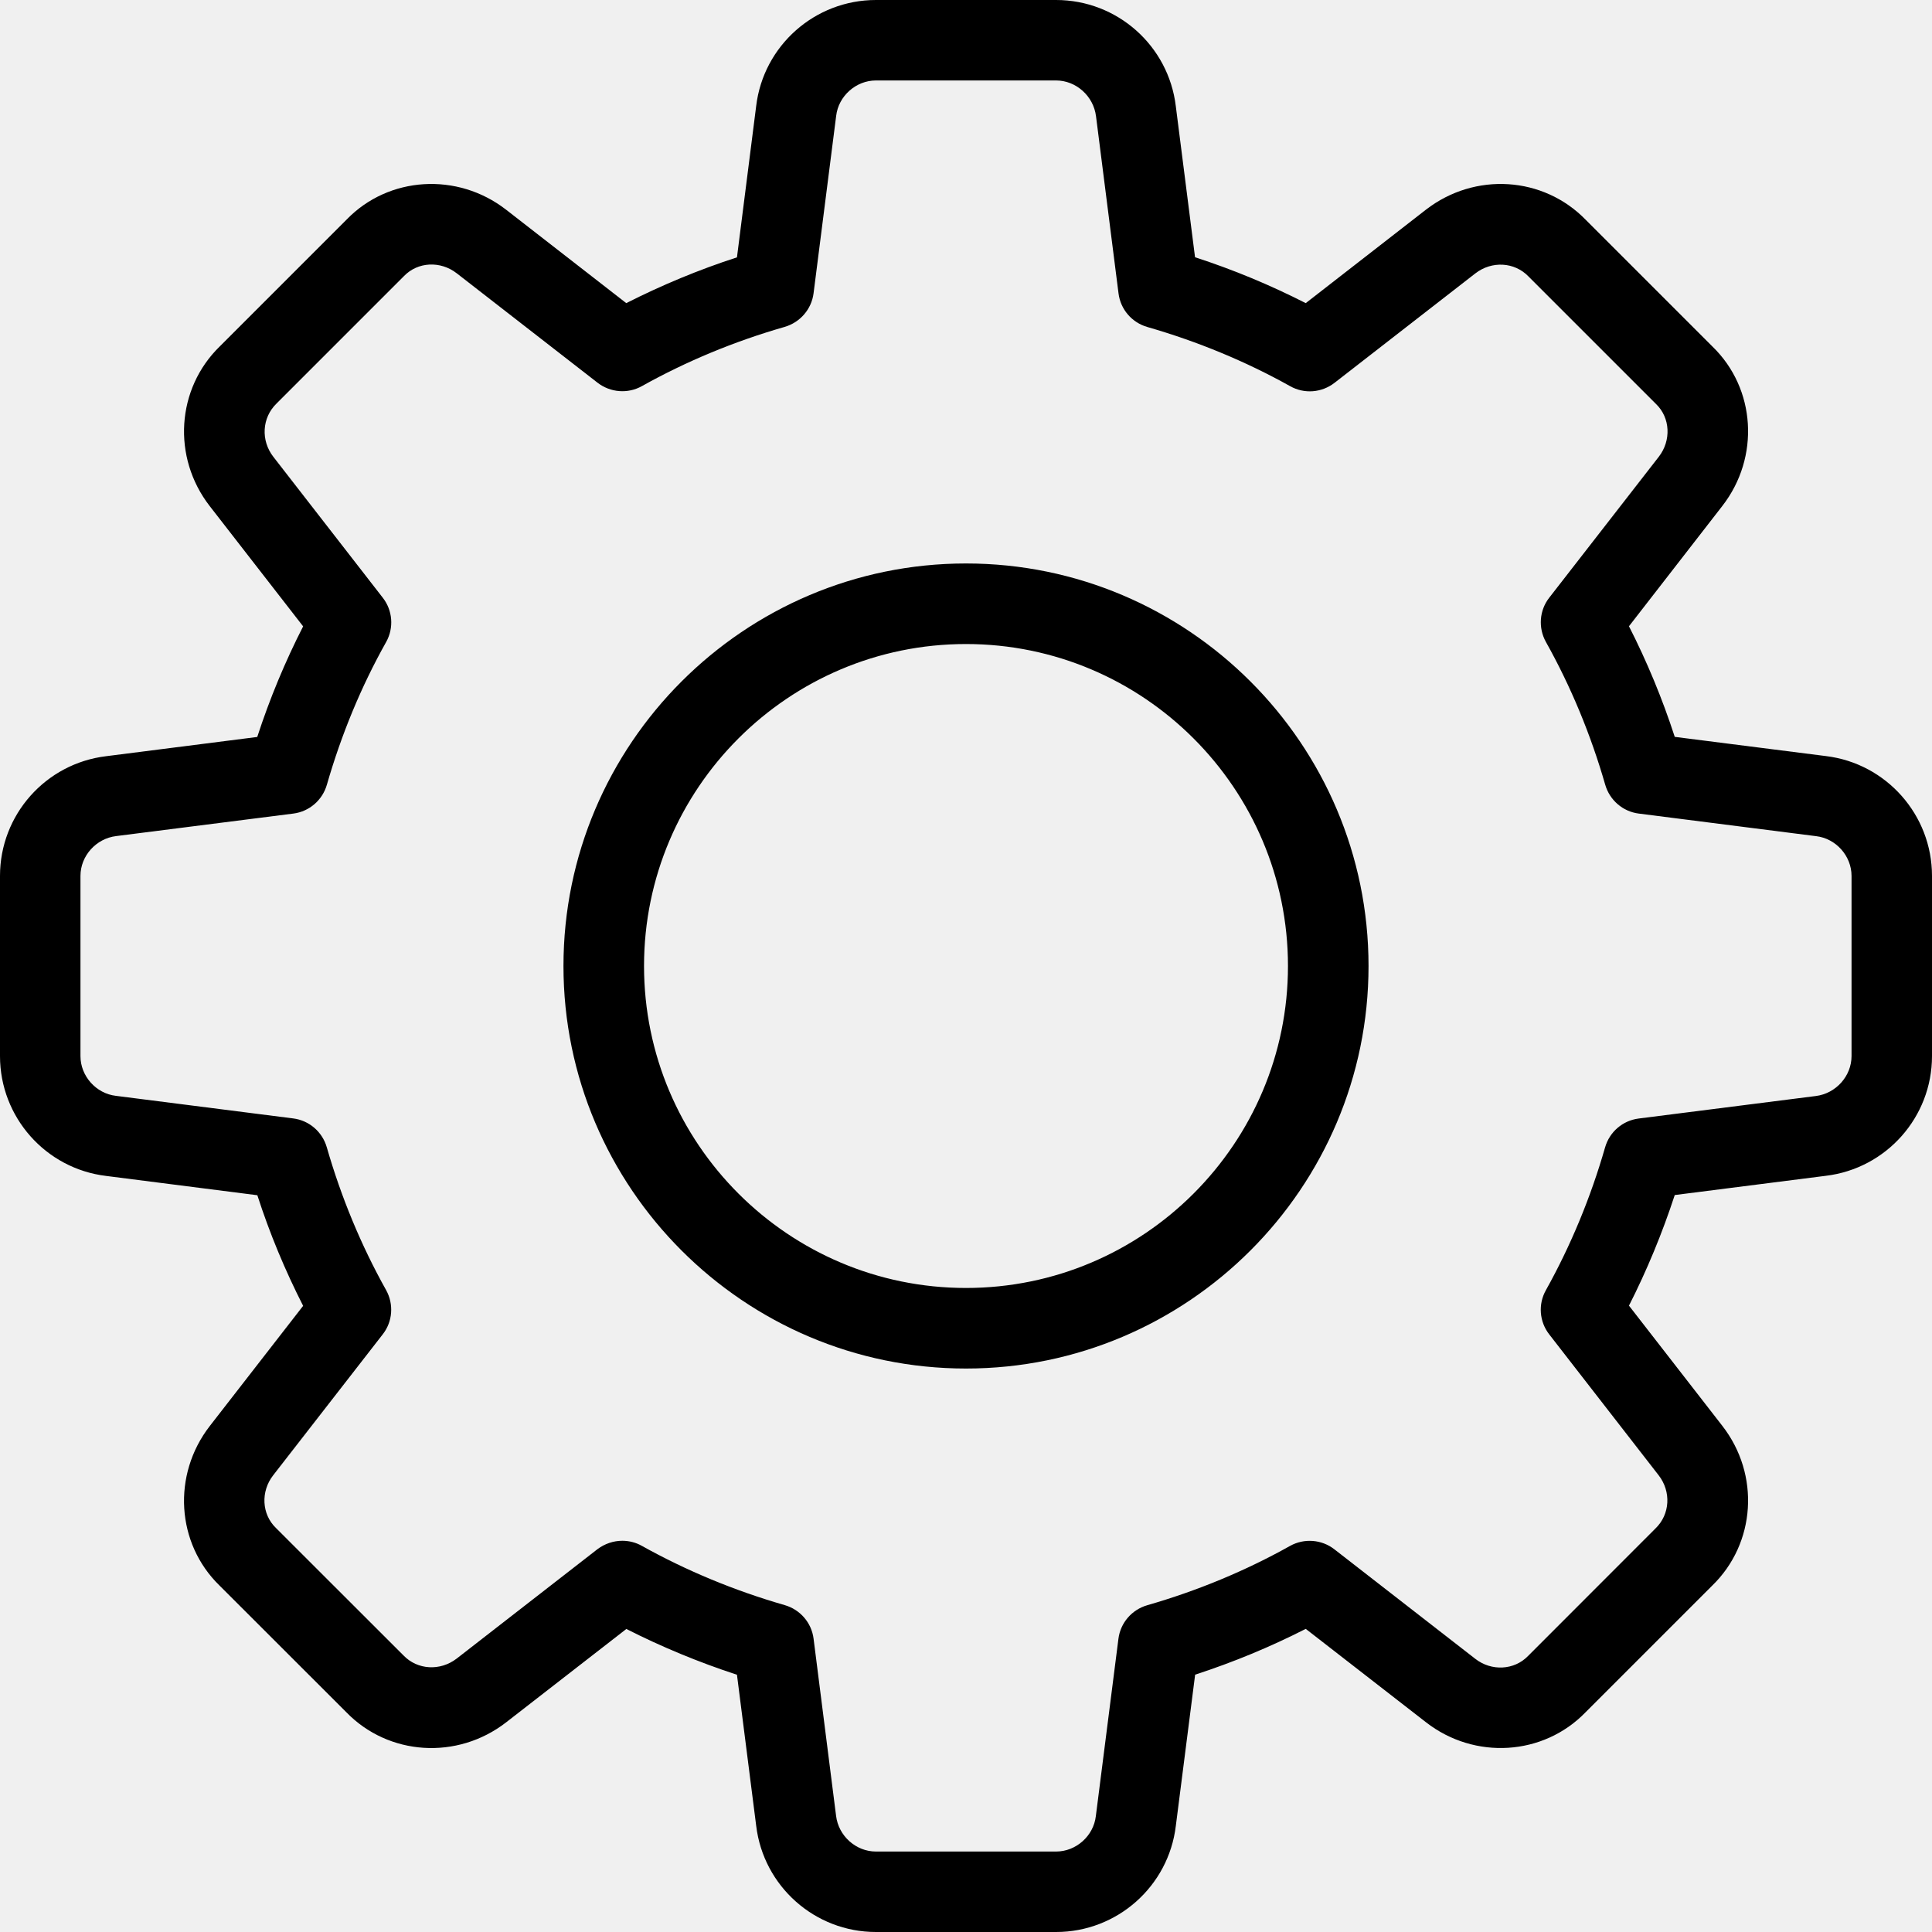
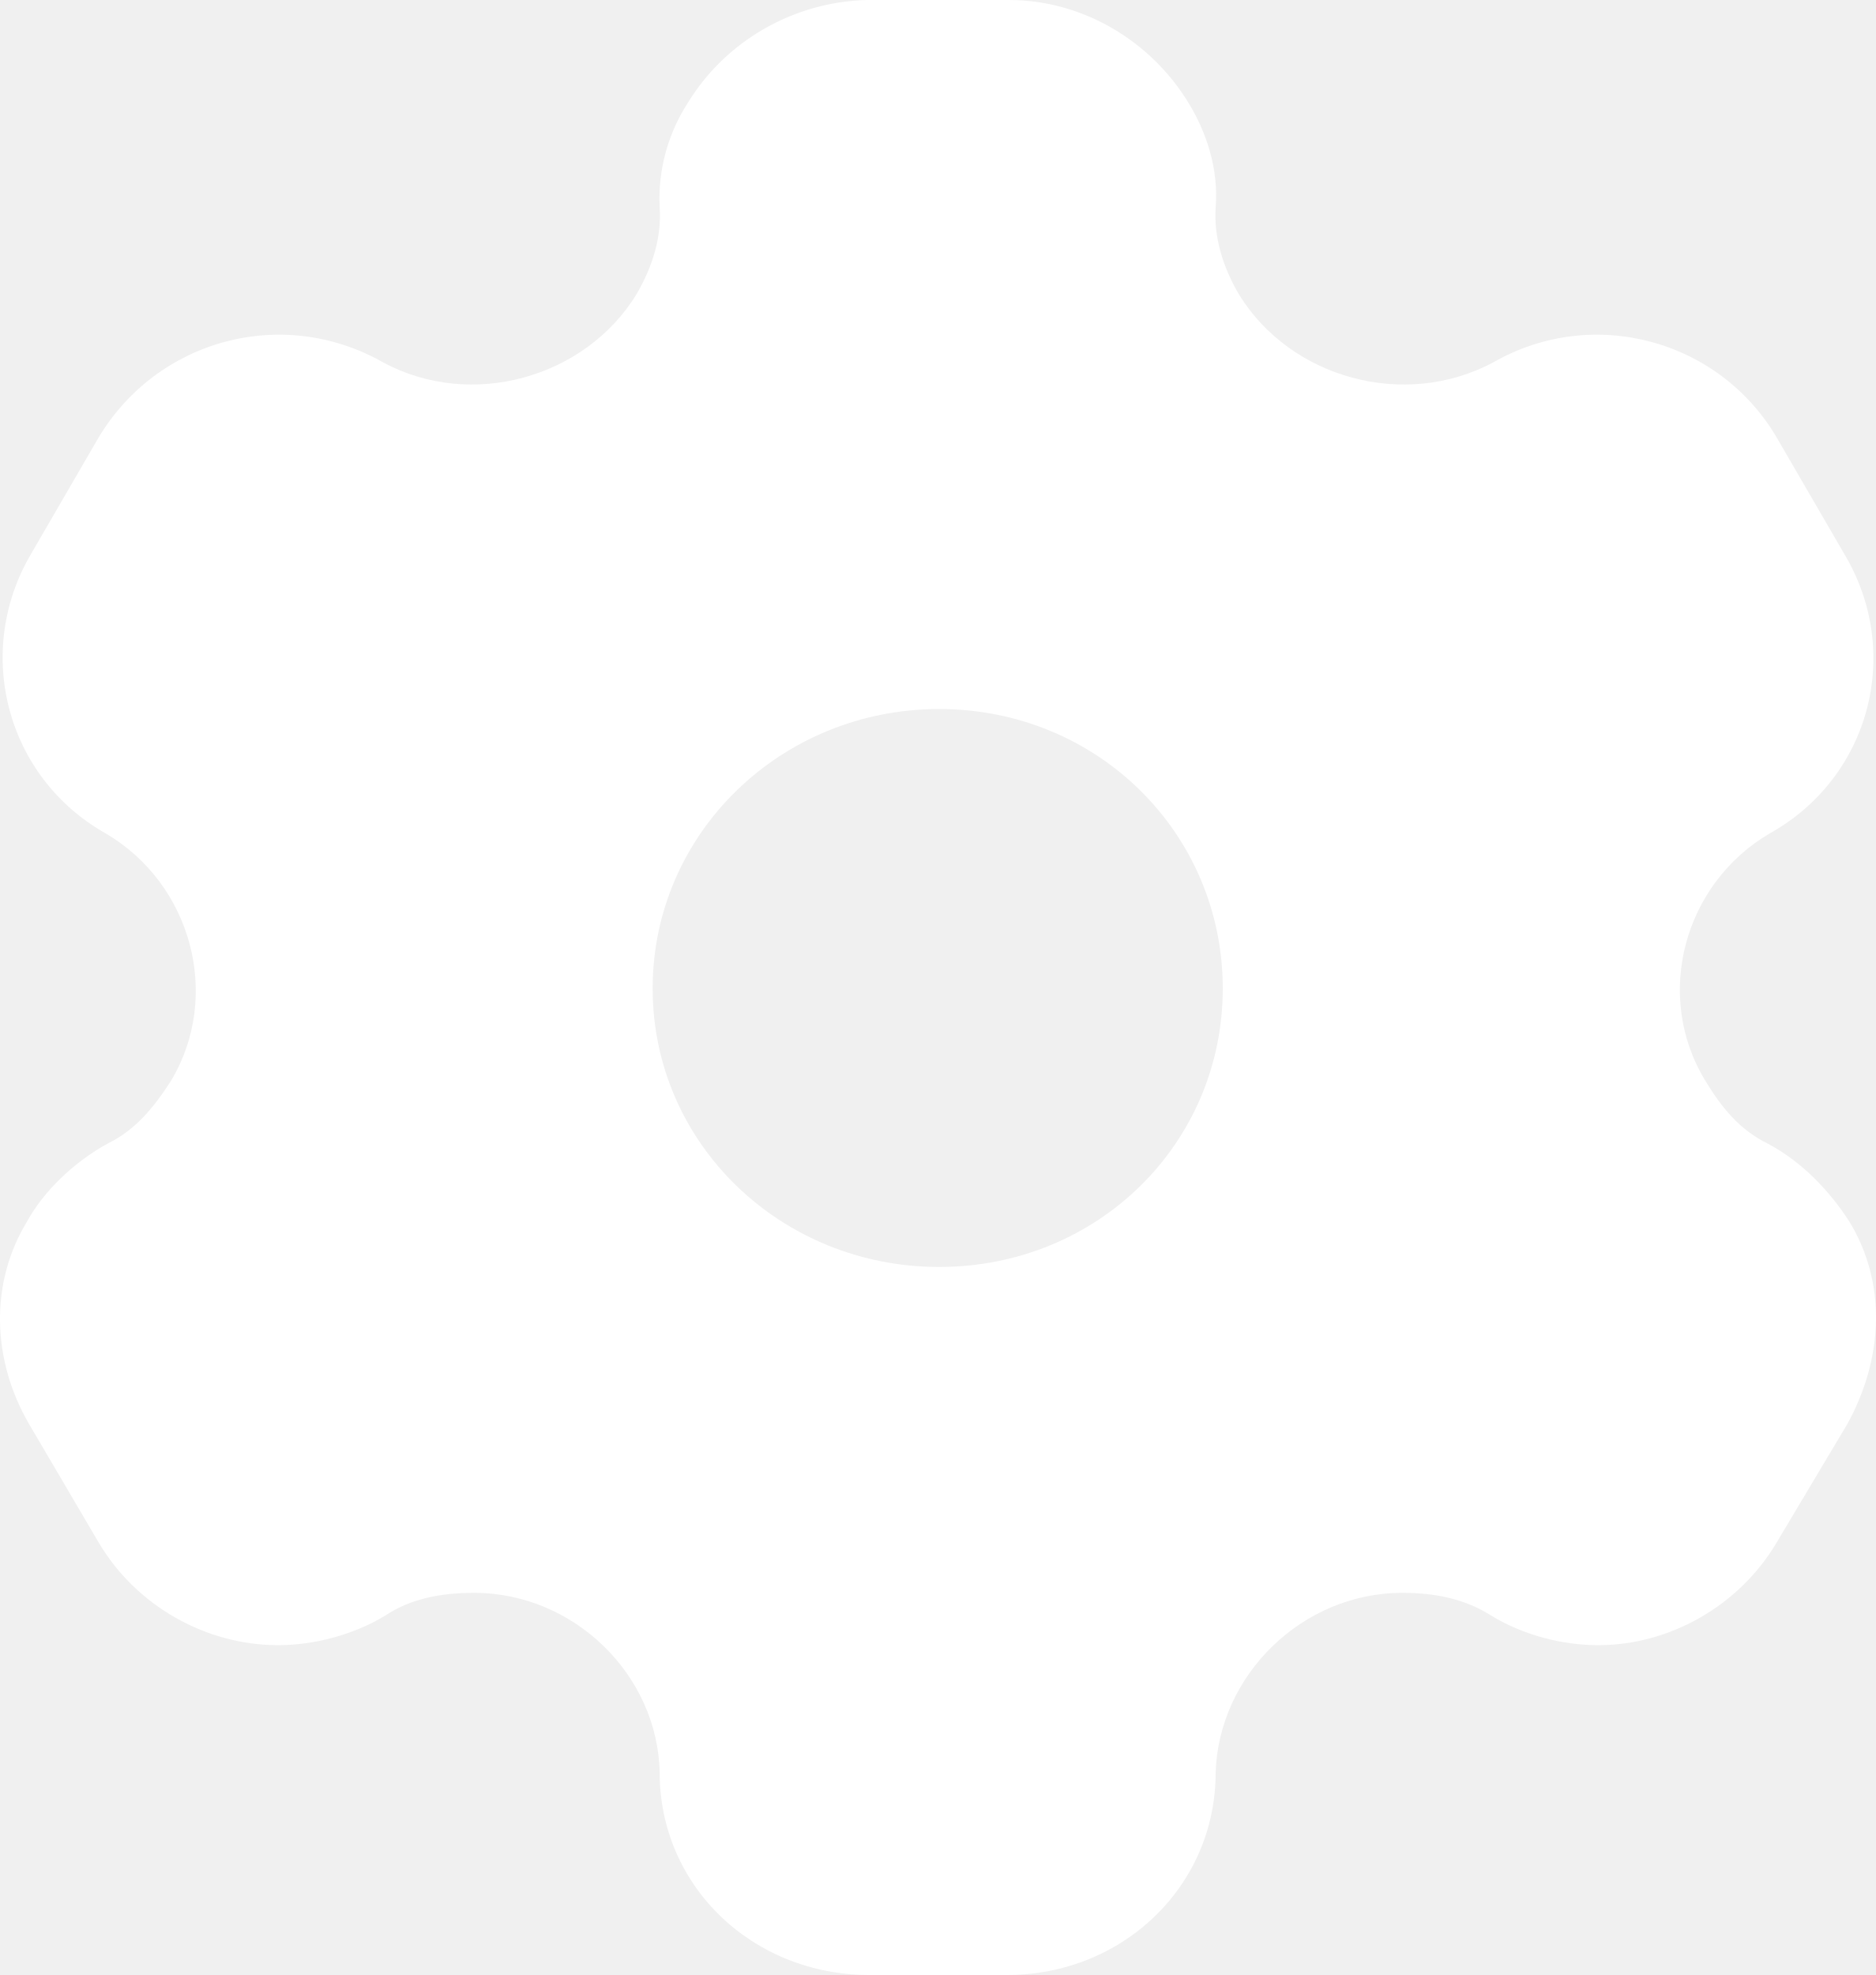
- <svg xmlns="http://www.w3.org/2000/svg" width="20" height="20" viewBox="0 0 20 20" fill="none">
-   <path fill-rule="evenodd" clip-rule="evenodd" d="M9.067 20H10.933C11.564 20 12.097 19.527 12.172 18.902L12.372 17.336C12.769 17.207 13.152 17.048 13.517 16.862L14.762 17.829C15.266 18.221 15.977 18.175 16.412 17.727L17.724 16.415C18.176 15.977 18.222 15.266 17.83 14.761L16.863 13.516C17.048 13.152 17.207 12.768 17.337 12.371L18.9 12.172C19.527 12.097 20 11.564 20 10.933V9.067C20 8.436 19.527 7.903 18.903 7.827L17.337 7.628C17.208 7.231 17.049 6.848 16.863 6.483L17.83 5.237C18.221 4.733 18.176 4.022 17.728 3.588L16.416 2.276C15.977 1.824 15.268 1.779 14.762 2.17L13.517 3.138C13.152 2.952 12.769 2.792 12.371 2.663L12.172 1.1C12.097 0.472 11.564 0 10.933 0H9.067C8.436 0 7.903 0.472 7.828 1.097L7.629 2.664C7.231 2.793 6.848 2.953 6.483 3.138L5.238 2.17C4.735 1.78 4.023 1.824 3.589 2.272L2.277 3.584C1.825 4.022 1.779 4.734 2.171 5.239L3.138 6.484C2.952 6.848 2.792 7.232 2.663 7.629L1.1 7.828C0.472 7.903 0 8.436 0 9.067V10.933C0 11.564 0.472 12.097 1.097 12.173L2.664 12.373C2.792 12.77 2.952 13.153 3.138 13.518L2.171 14.763C1.78 15.268 1.825 15.978 2.272 16.413L3.585 17.725C4.023 18.176 4.734 18.221 5.239 17.83L6.484 16.863C6.848 17.048 7.232 17.207 7.629 17.337L7.828 18.9C7.903 19.527 8.436 20 9.067 20ZM6.645 16.003C6.582 15.967 6.511 15.95 6.442 15.95C6.351 15.95 6.261 15.98 6.185 16.037L4.727 17.17C4.557 17.3 4.322 17.288 4.177 17.137L2.856 15.817C2.709 15.675 2.697 15.44 2.828 15.272L3.962 13.813C4.065 13.682 4.078 13.501 3.997 13.355C3.74 12.896 3.533 12.398 3.383 11.877C3.337 11.717 3.201 11.599 3.036 11.578L1.199 11.344C0.994 11.32 0.833 11.139 0.833 10.933V9.067C0.833 8.861 0.994 8.68 1.203 8.655L3.037 8.422C3.202 8.401 3.338 8.283 3.384 8.123C3.534 7.602 3.74 7.104 3.998 6.645C4.079 6.499 4.065 6.318 3.962 6.187L2.829 4.728C2.699 4.56 2.711 4.325 2.862 4.178L4.183 2.857C4.325 2.71 4.559 2.698 4.728 2.829L6.186 3.962C6.318 4.064 6.499 4.079 6.645 3.997C7.103 3.741 7.6 3.534 8.123 3.384C8.283 3.337 8.401 3.201 8.422 3.036L8.656 1.199C8.68 0.994 8.861 0.833 9.067 0.833H10.933C11.139 0.833 11.32 0.994 11.346 1.204L11.579 3.038C11.6 3.203 11.717 3.339 11.877 3.385C12.401 3.536 12.898 3.742 13.356 3.998C13.502 4.08 13.682 4.066 13.815 3.963L15.273 2.83C15.442 2.699 15.678 2.711 15.823 2.862L17.144 4.183C17.291 4.325 17.302 4.56 17.172 4.728L16.038 6.187C15.935 6.318 15.922 6.499 16.003 6.645C16.26 7.104 16.467 7.602 16.617 8.123C16.663 8.283 16.799 8.401 16.964 8.422L18.801 8.656C19.006 8.68 19.167 8.861 19.167 9.067V10.933C19.167 11.139 19.006 11.32 18.797 11.346L16.963 11.579C16.798 11.6 16.662 11.717 16.616 11.877C16.466 12.399 16.259 12.897 16.003 13.356C15.921 13.502 15.935 13.682 16.038 13.814L17.171 15.273C17.301 15.441 17.289 15.676 17.138 15.822L15.818 17.143C15.674 17.291 15.439 17.302 15.272 17.172L13.813 16.038C13.682 15.936 13.501 15.922 13.355 16.003C12.896 16.26 12.398 16.467 11.877 16.617C11.717 16.663 11.599 16.799 11.578 16.964L11.344 18.801C11.32 19.006 11.139 19.167 10.933 19.167H9.067C8.861 19.167 8.68 19.006 8.655 18.797L8.422 16.963C8.401 16.798 8.283 16.662 8.123 16.616C7.602 16.466 7.104 16.259 6.645 16.003ZM5.833 10C5.833 12.297 7.703 14.167 10 14.167C12.297 14.167 14.167 12.297 14.167 10C14.167 7.702 12.297 5.833 10 5.833C7.703 5.833 5.833 7.702 5.833 10ZM6.667 10C6.667 8.162 8.162 6.667 10 6.667C11.838 6.667 13.333 8.162 13.333 10C13.333 11.838 11.838 13.333 10 13.333C8.162 13.333 6.667 11.838 6.667 10Z" fill="black" />
+ <svg xmlns="http://www.w3.org/2000/svg" width="19" height="20" viewBox="0 0 19 20" fill="none">
+   <path d="M10.217 0C10.973 0 11.658 0.42 12.036 1.04C12.22 1.34 12.343 1.71 12.312 2.1C12.292 2.4 12.384 2.7 12.547 2.98C13.069 3.83 14.223 4.15 15.123 3.67C16.134 3.09 17.412 3.44 17.994 4.43L18.679 5.61C19.272 6.6 18.945 7.87 17.923 8.44C17.054 8.95 16.747 10.08 17.269 10.94C17.432 11.21 17.616 11.44 17.902 11.58C18.26 11.77 18.536 12.07 18.73 12.37C19.108 12.99 19.078 13.75 18.71 14.42L17.994 15.62C17.616 16.26 16.911 16.66 16.186 16.66C15.828 16.66 15.429 16.56 15.102 16.36C14.836 16.19 14.53 16.13 14.203 16.13C13.191 16.13 12.343 16.96 12.312 17.95C12.312 19.1 11.372 20 10.197 20H8.807C7.621 20 6.681 19.1 6.681 17.95C6.661 16.96 5.813 16.13 4.801 16.13C4.464 16.13 4.157 16.19 3.902 16.36C3.575 16.56 3.166 16.66 2.818 16.66C2.082 16.66 1.377 16.26 0.999 15.62L0.294 14.42C-0.084 13.77 -0.105 12.99 0.274 12.37C0.437 12.07 0.744 11.77 1.091 11.58C1.377 11.44 1.561 11.21 1.735 10.94C2.246 10.08 1.939 8.95 1.071 8.44C0.059 7.87 -0.268 6.6 0.314 5.61L0.999 4.43C1.592 3.44 2.859 3.09 3.881 3.67C4.77 4.15 5.925 3.83 6.446 2.98C6.61 2.7 6.702 2.4 6.681 2.1C6.661 1.71 6.773 1.34 6.967 1.04C7.346 0.42 8.03 0.02 8.776 0H10.217ZM9.512 7.18C7.908 7.18 6.61 8.44 6.61 10.01C6.61 11.58 7.908 12.83 9.512 12.83C11.117 12.83 12.384 11.58 12.384 10.01C12.384 8.44 11.117 7.18 9.512 7.18Z" fill="white" />
</svg>
